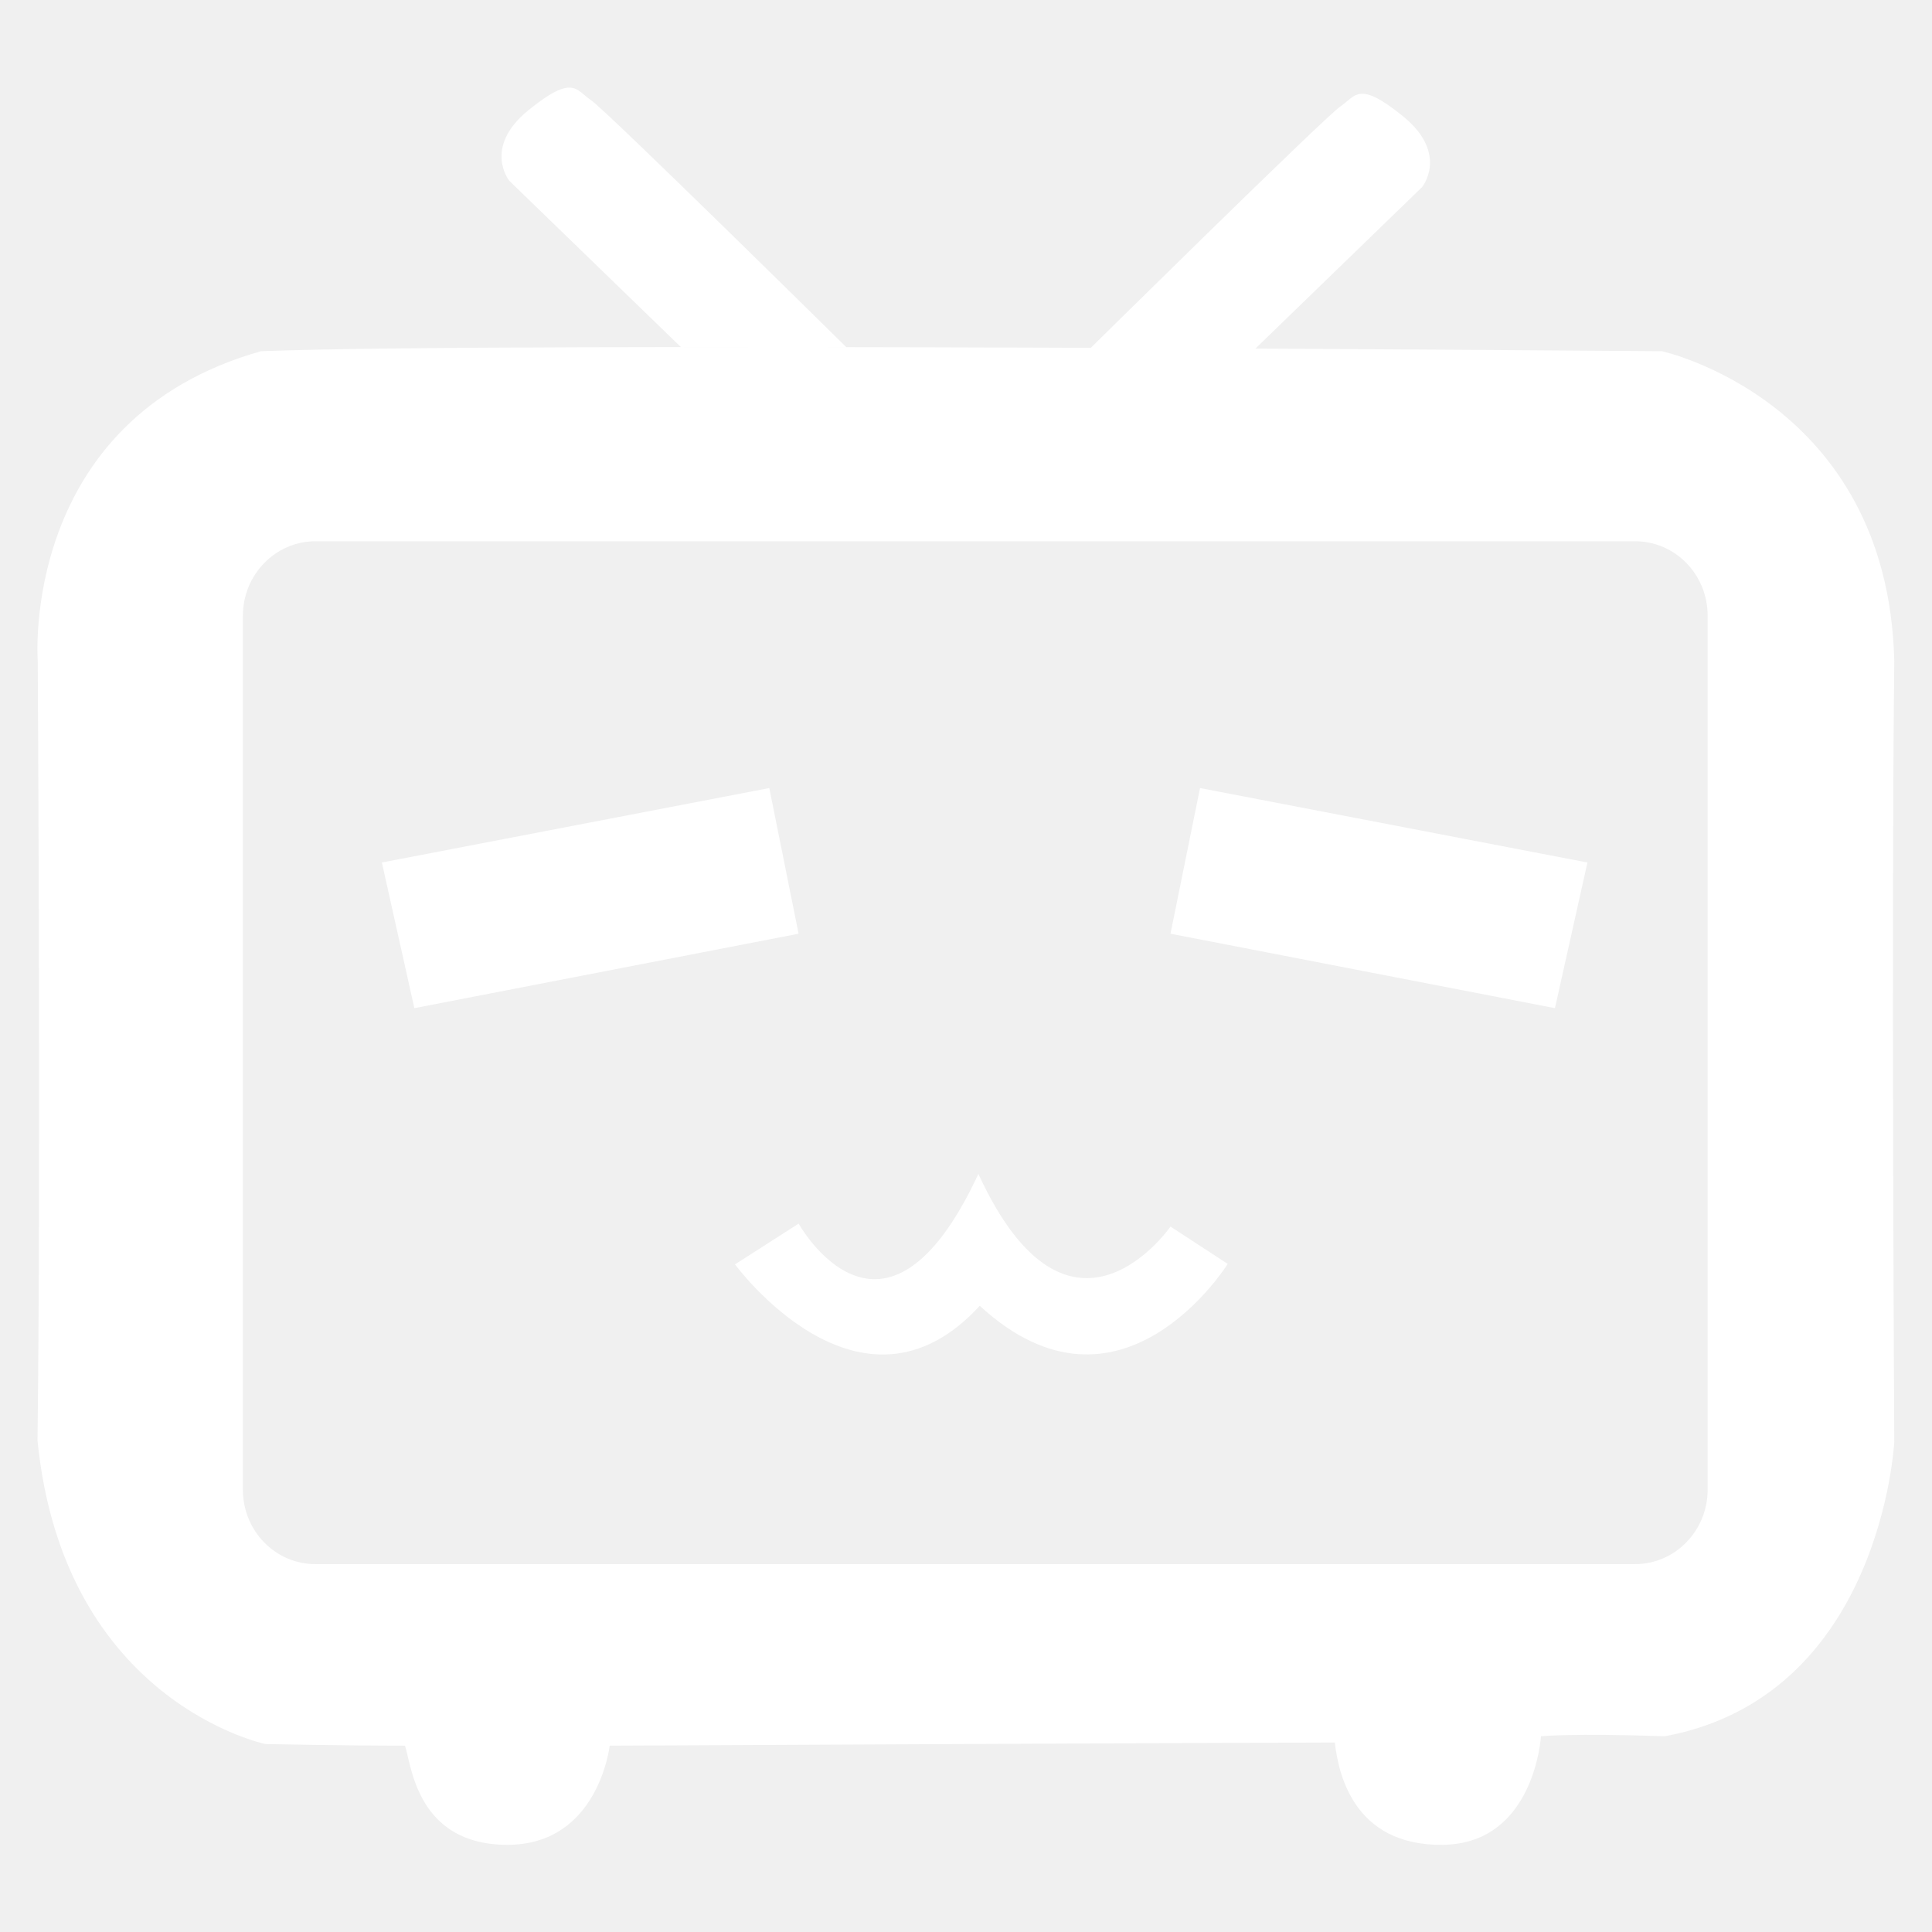
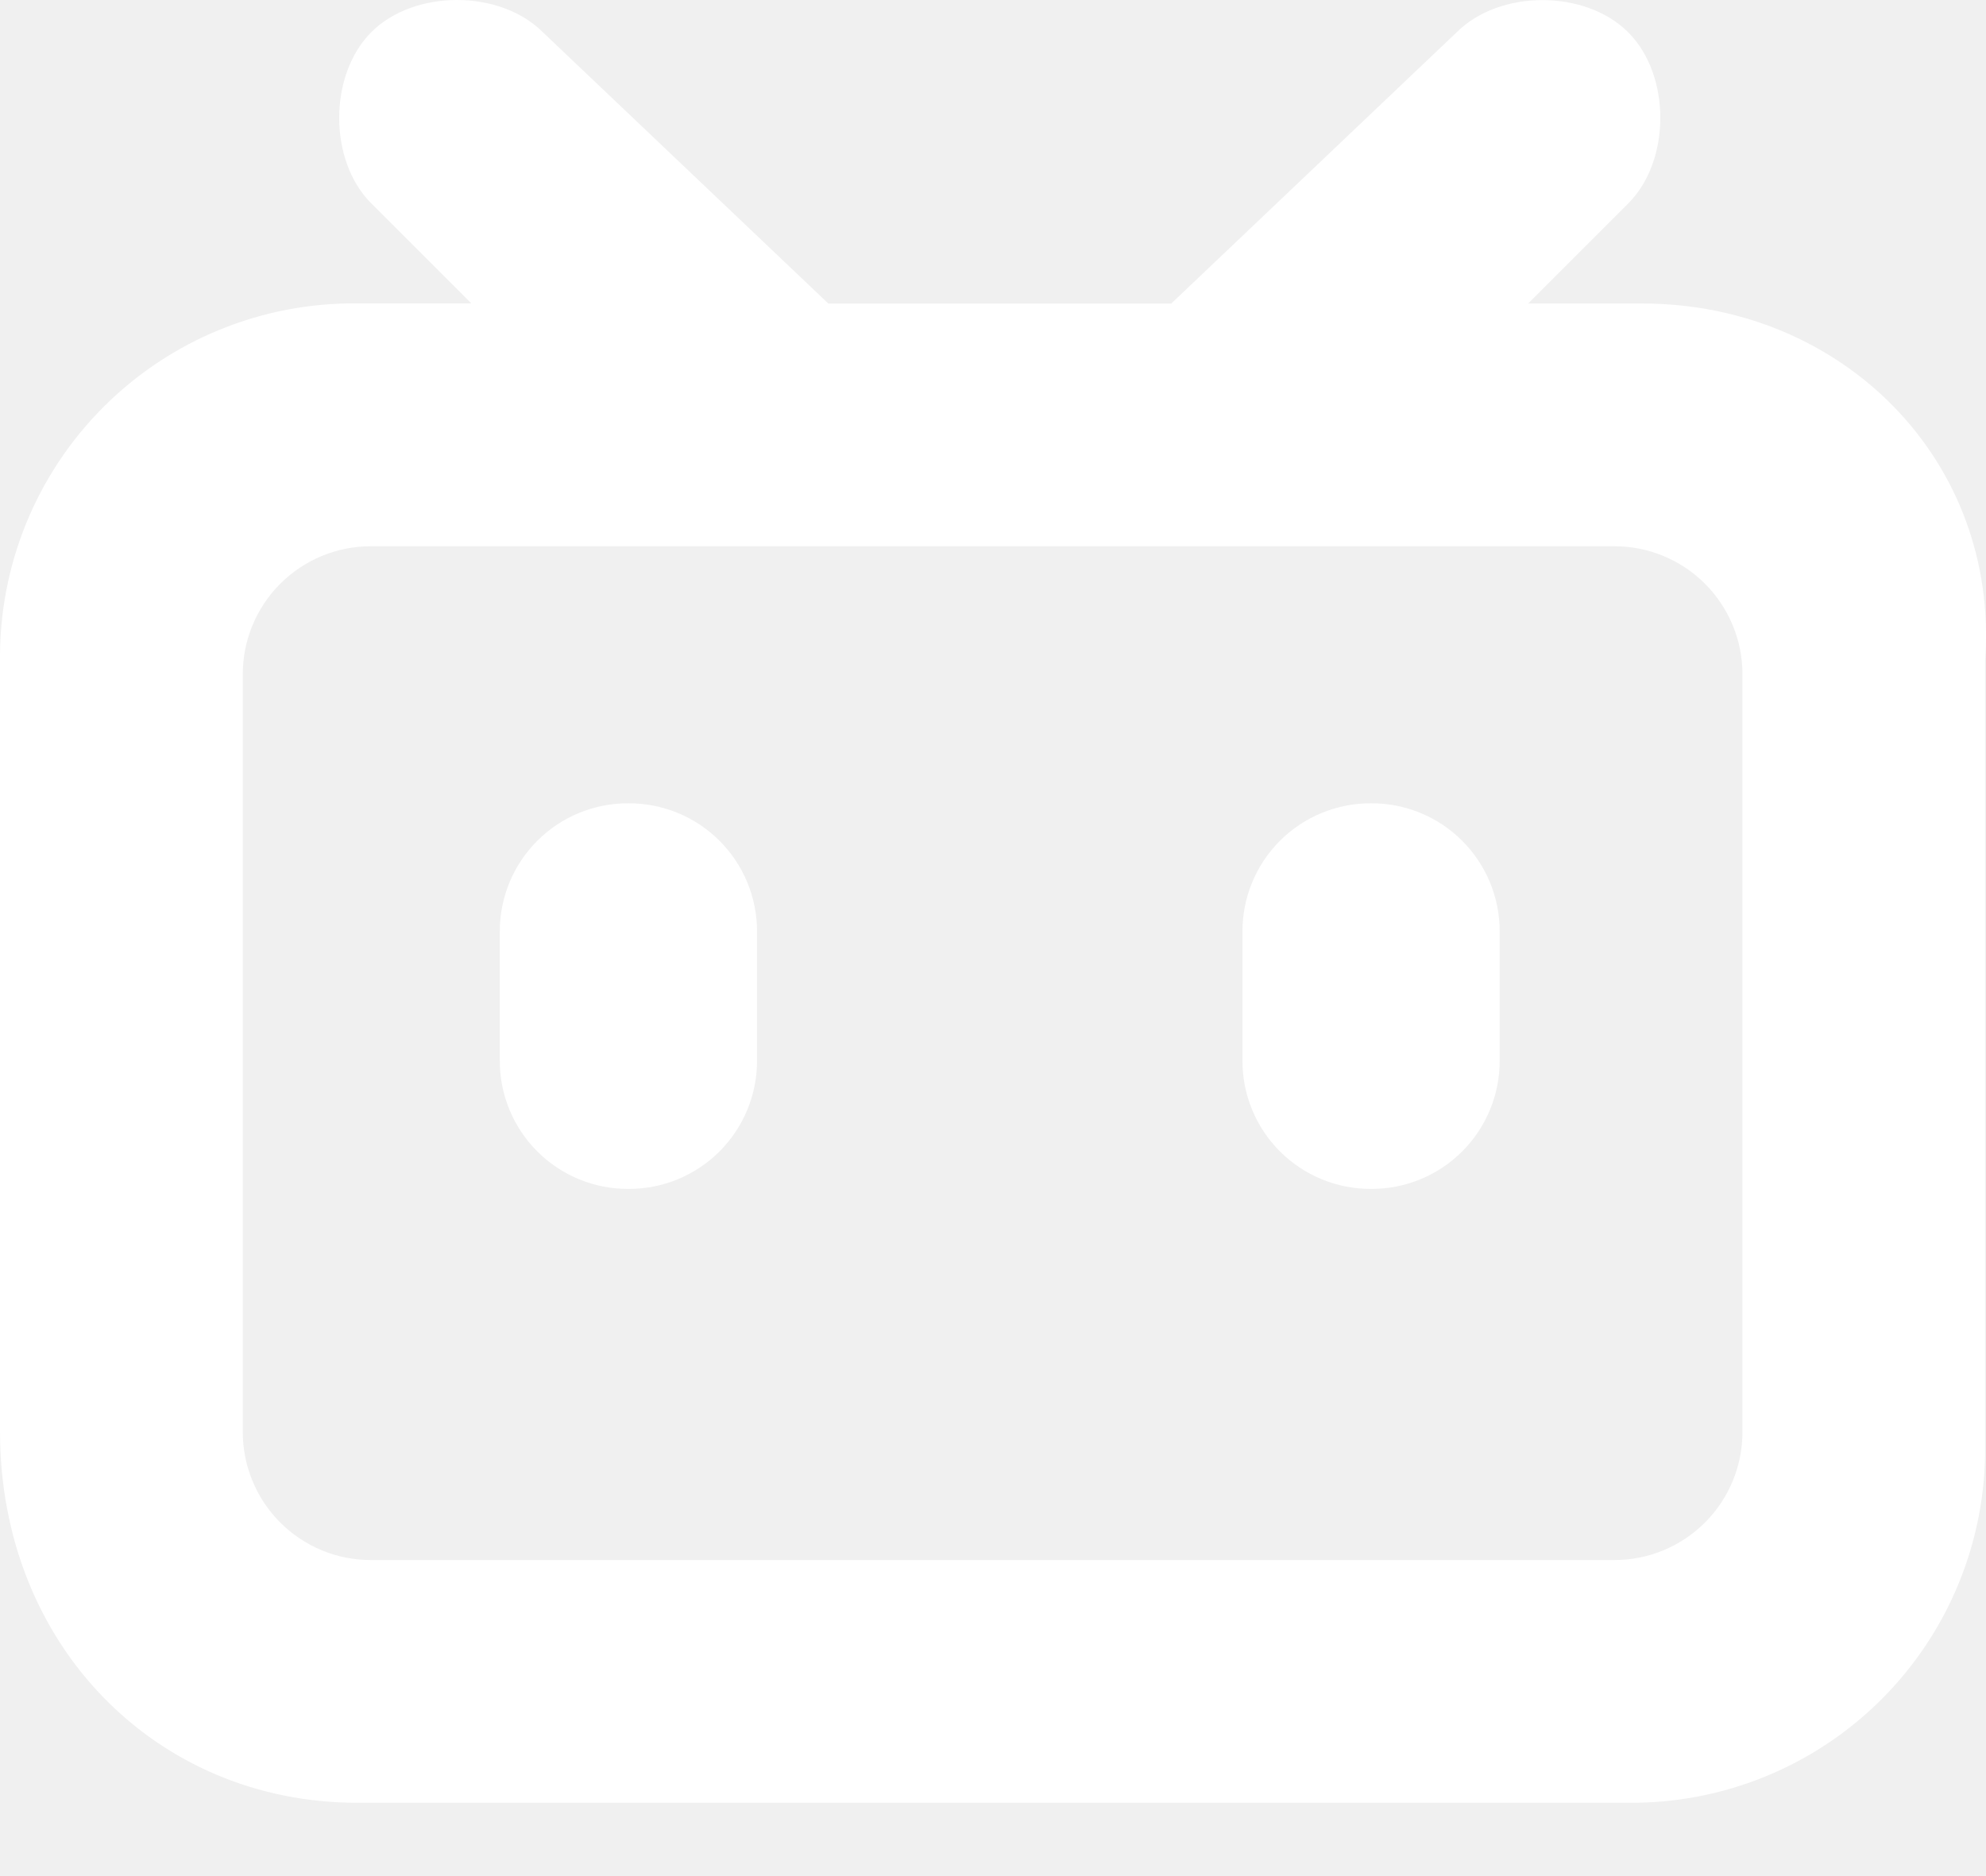
- <svg xmlns="http://www.w3.org/2000/svg" t="1586718554789" class="icon" viewBox="0 0 1024 1024" version="1.1" p-id="3150" width="200" height="200">
+ <svg xmlns="http://www.w3.org/2000/svg" t="1586745049595" class="icon" viewBox="0 0 1084 1024" version="1.1" p-id="25178" width="211.719" height="200">
  <defs>
    <style type="text/css" />
  </defs>
-   <path d="M360.896 183.968L269.984 95.872s-14.208-17.472 9.824-37.248c24.16-19.648 25.376-10.912 33.504-5.472s135.2 130.816 135.2 130.816h-87.616z m301.952 3.264l90.912-88.096s14.208-17.472-9.824-37.248c-24.032-19.648-25.376-10.912-33.504-5.472s-135.2 130.816-135.2 130.816h87.616z m341.152 163.104c-3.264-137.984-123.168-164.192-123.168-164.192s-614.336-4.96-742.496 0C10.176 222.304 20 350.336 20 350.336s1.696 274.272-0.128 413.12c13.824 138.848 120.864 160.928 120.864 160.928s42.72 0.864 73.92 0.864c3.264 8.992 5.696 52.544 54.24 52.544 48.416 0 54.24-52.544 54.24-52.544s354.88-1.696 384.352-1.696c1.696 14.816 8.992 54.976 57.536 54.24 48.416-0.864 51.712-57.536 51.712-57.536s16.384-1.696 65.664 0c114.944-21.376 121.6-156.064 121.6-156.064s-1.568-275.872 0-413.856z m-98.912 439.232c0 21.728-17.248 39.456-38.464 39.456H167.2c-21.248 0-38.464-17.6-38.464-39.456V326.336c0-21.728 17.248-39.456 38.464-39.456h699.424c21.248 0 38.464 17.6 38.464 39.456v463.232zM202.4 457.152l205.344-39.456 15.52 77.184-203.648 39.456z m638.976 0l-205.344-39.456-15.648 77.184 203.776 39.456z m-418.08 191.392s45.152 81.312 95.264-26.336c48.416 105.088 101.824 27.904 101.824 27.904l30.336 19.776s-56.672 91.136-131.424 22.208c-63.232 68.928-129.728-21.952-129.728-21.952l33.728-21.6z" fill="#ffffff" p-id="3151" />
+   <path d="M896.436 165.698h-62.34l54.57-54.57c23.43-23.37 23.43-70.17 0-93.54-23.37-23.37-70.17-23.37-93.54 0l-155.88 148.17H452.167L296.227 17.527c-23.43-23.37-70.17-23.37-93.54 0-23.37 23.43-23.43 70.17 0 93.54l54.57 54.57H194.917A192.983 192.983 0 0 0 0.007 360.607v420.899c0 116.97 85.71 202.68 194.91 202.68h693.749a192.983 192.983 0 0 0 194.85-194.85V360.607c7.83-109.14-77.94-194.91-187.08-194.91z m54.63 615.809a69.869 69.869 0 0 1-70.17 70.17H202.627A69.869 69.869 0 0 1 132.517 781.507V368.377A69.869 69.869 0 0 1 202.687 298.207h678.21a69.869 69.869 0 0 1 70.17 70.17v413.19zM343.027 438.547a69.869 69.869 0 0 0-70.23 70.17V578.887a69.869 69.869 0 0 0 70.17 70.17A69.869 69.869 0 0 0 413.197 578.887V508.717A69.869 69.869 0 0 0 342.967 438.547z m405.36 0a69.869 69.869 0 0 0-70.23 70.17V578.887a69.869 69.869 0 0 0 70.17 70.17A69.869 69.869 0 0 0 818.557 578.887V508.717a69.869 69.869 0 0 0-70.17-70.17z" p-id="25179" fill="#ffffff" />
</svg>
